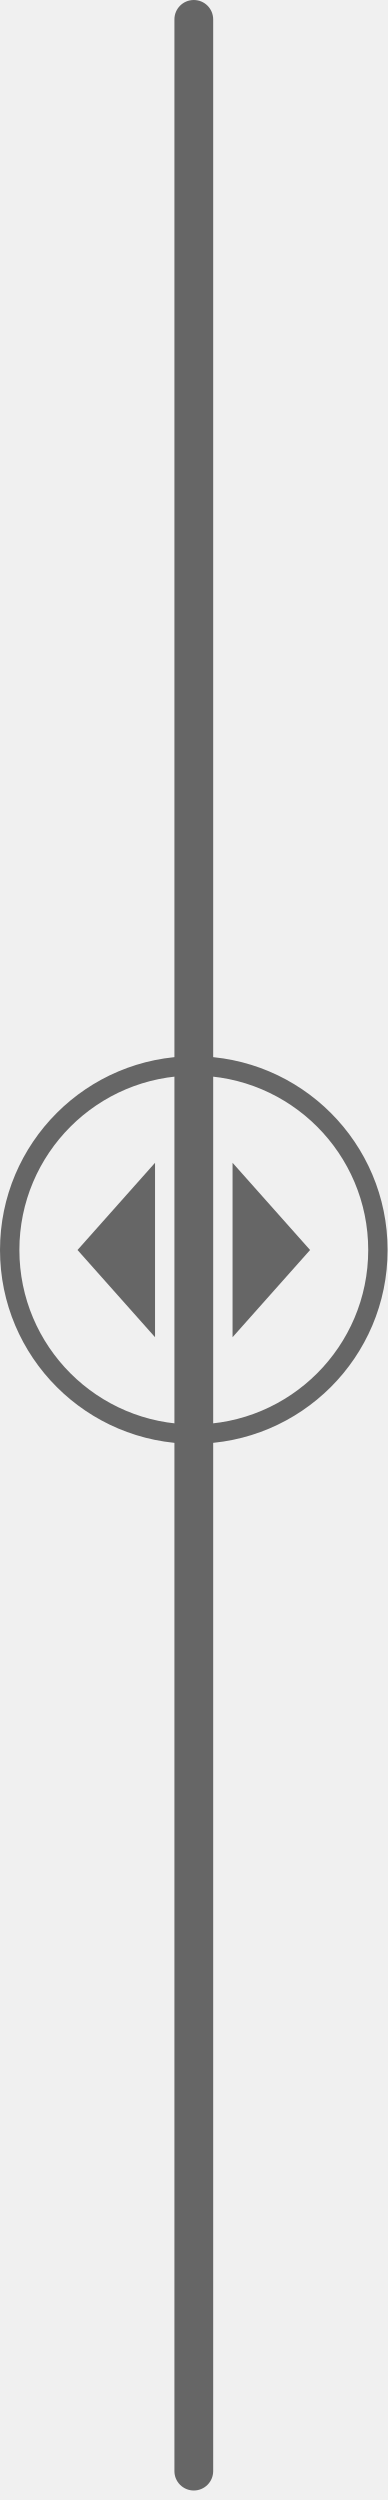
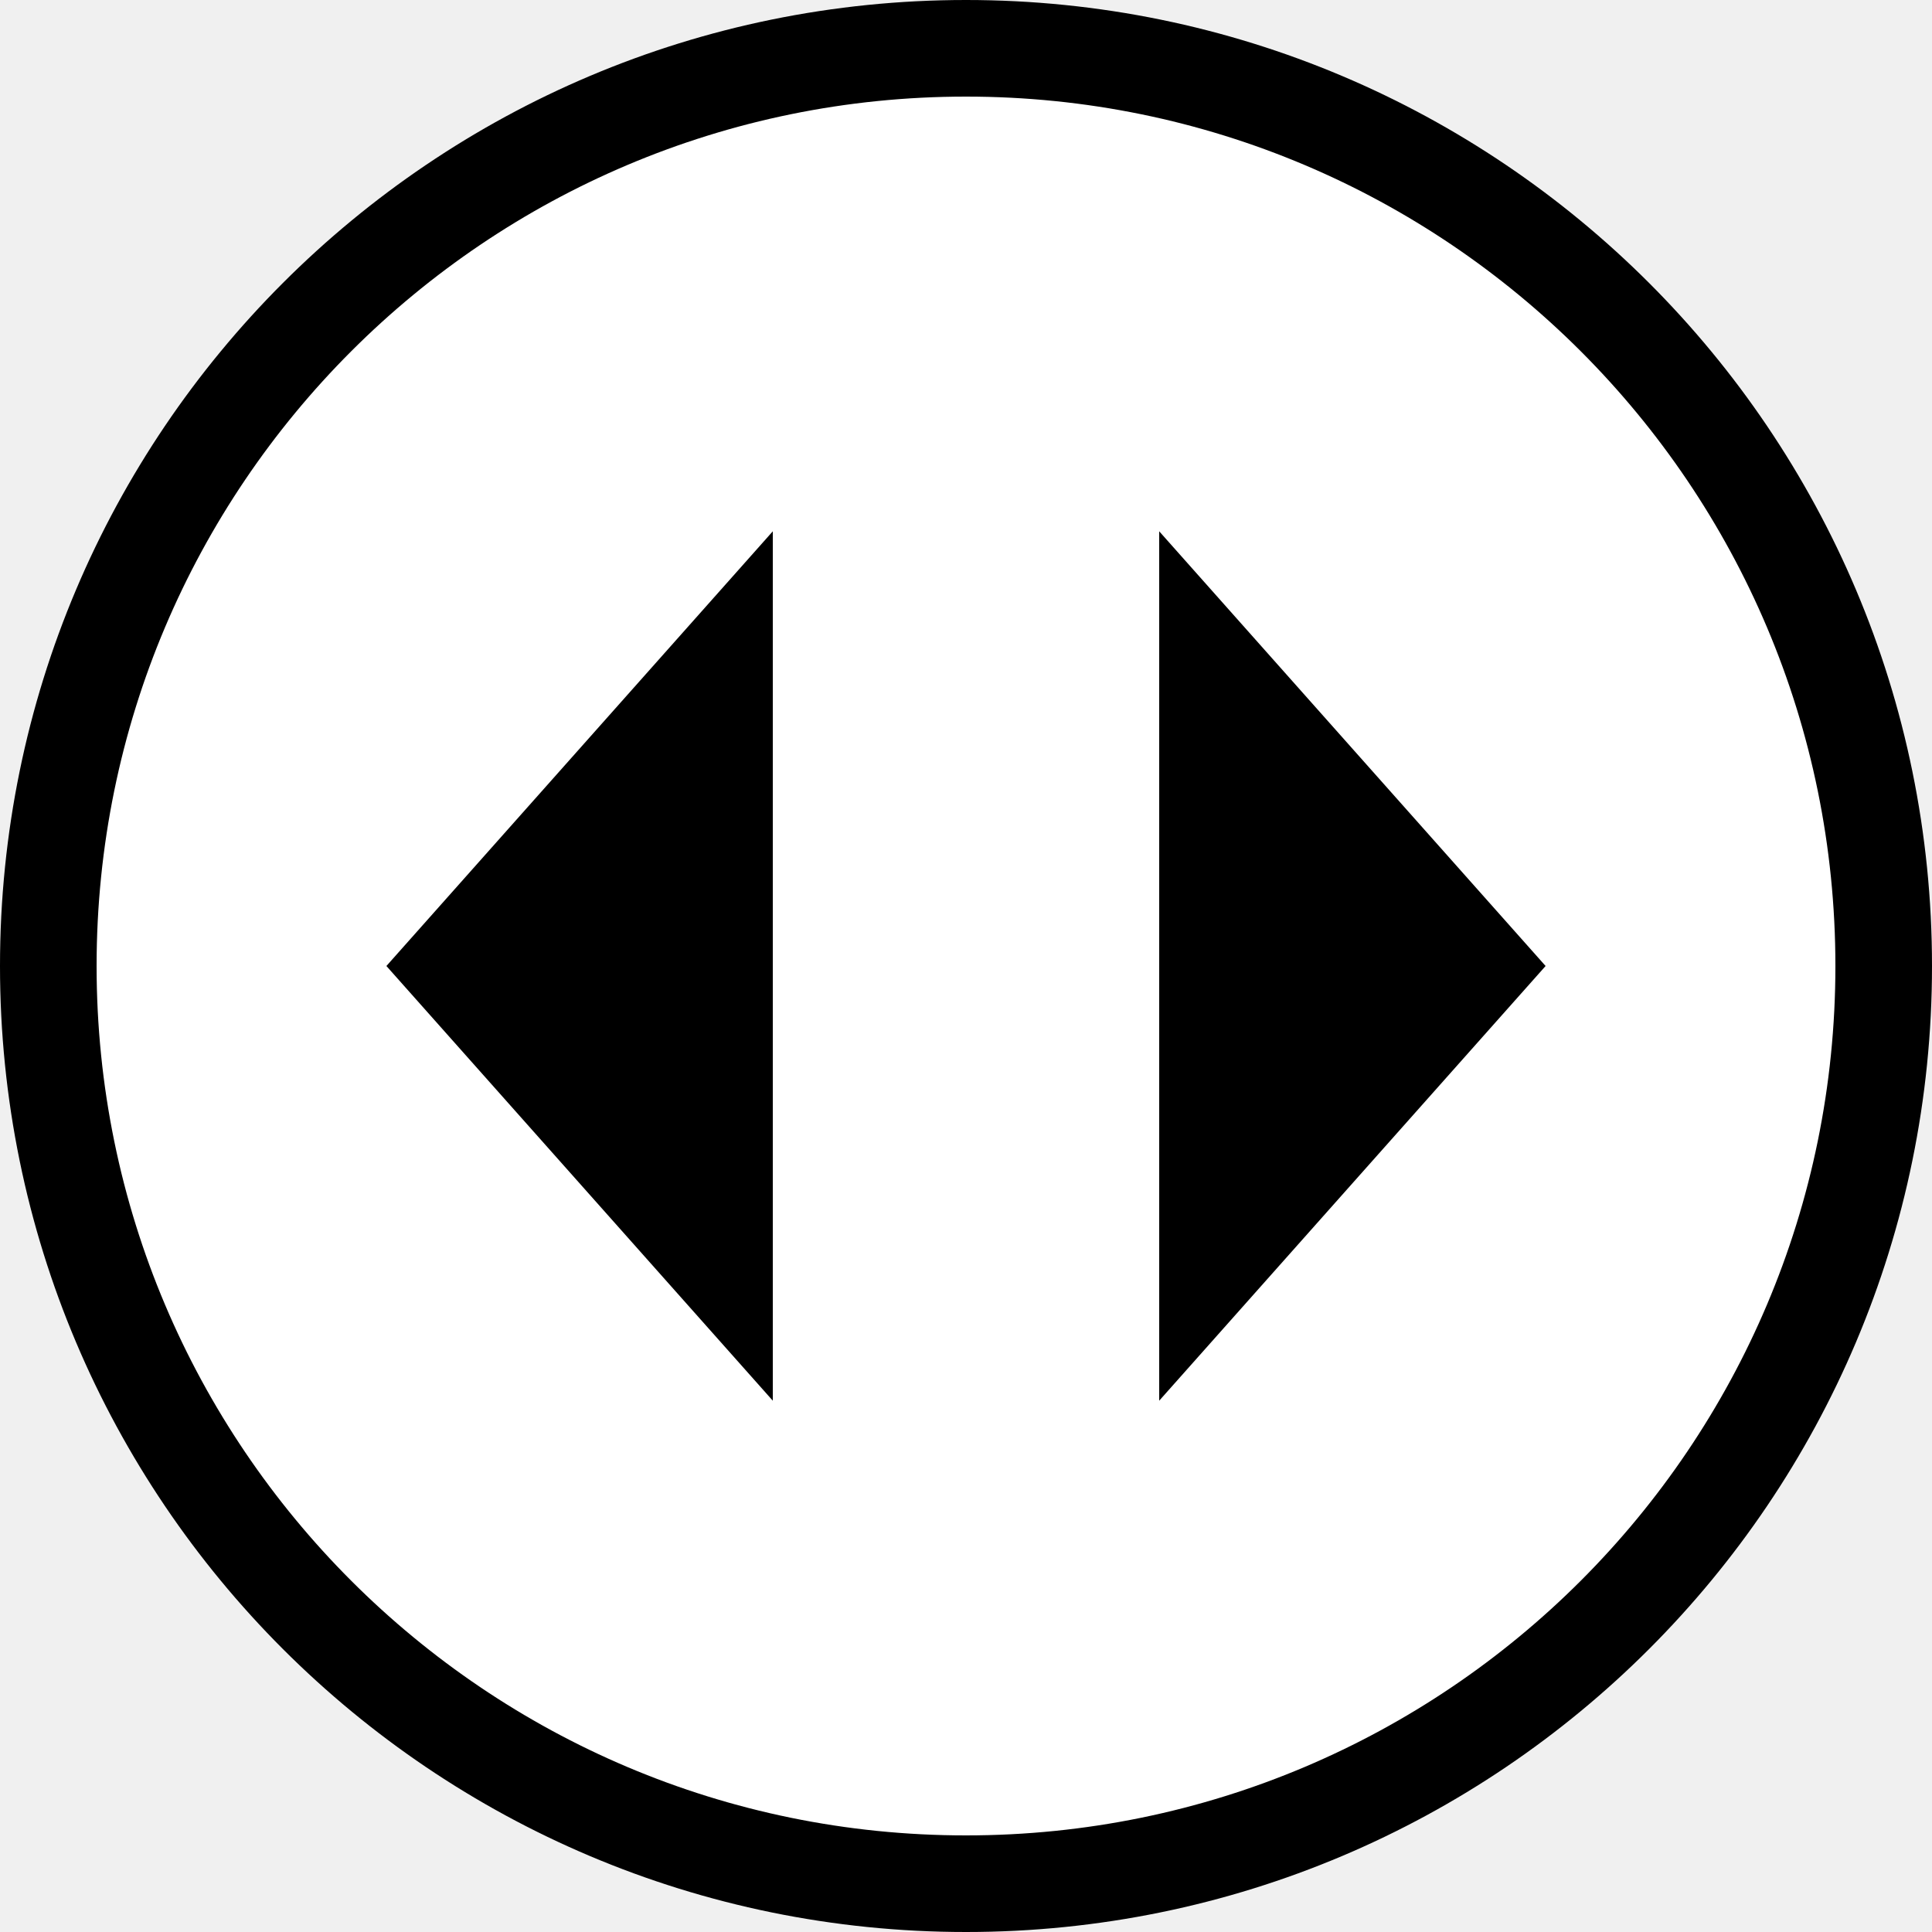
- <svg xmlns="http://www.w3.org/2000/svg" width="40" height="258" viewBox="0 0 40 258" fill="none">
-   <rect x="18" width="4" height="257.02" rx="2" fill="#666666" />
-   <path d="M16 120L8 129L16 138V120Z" fill="#666666" />
-   <path d="M32 129L24 120V138L32 129Z" fill="#666666" />
-   <rect x="1" y="110" width="38" height="38" rx="19" stroke="#666666" stroke-width="2" />
+ <svg xmlns="http://www.w3.org/2000/svg" width="40" height="40" viewBox="0 0 40 40" fill="none">
+   <rect x="1" y="1" width="38" height="38" rx="19" fill="white" />
+   <path d="M16 11L8 20L16 29V11Z" fill="currentColor" />
+   <path d="M32 20L24 11V29L32 20Z" fill="currentColor" />
+   <rect x="1" y="1" width="38" height="38" rx="19" fill="none" stroke="currentColor" stroke-width="2" />
</svg>
